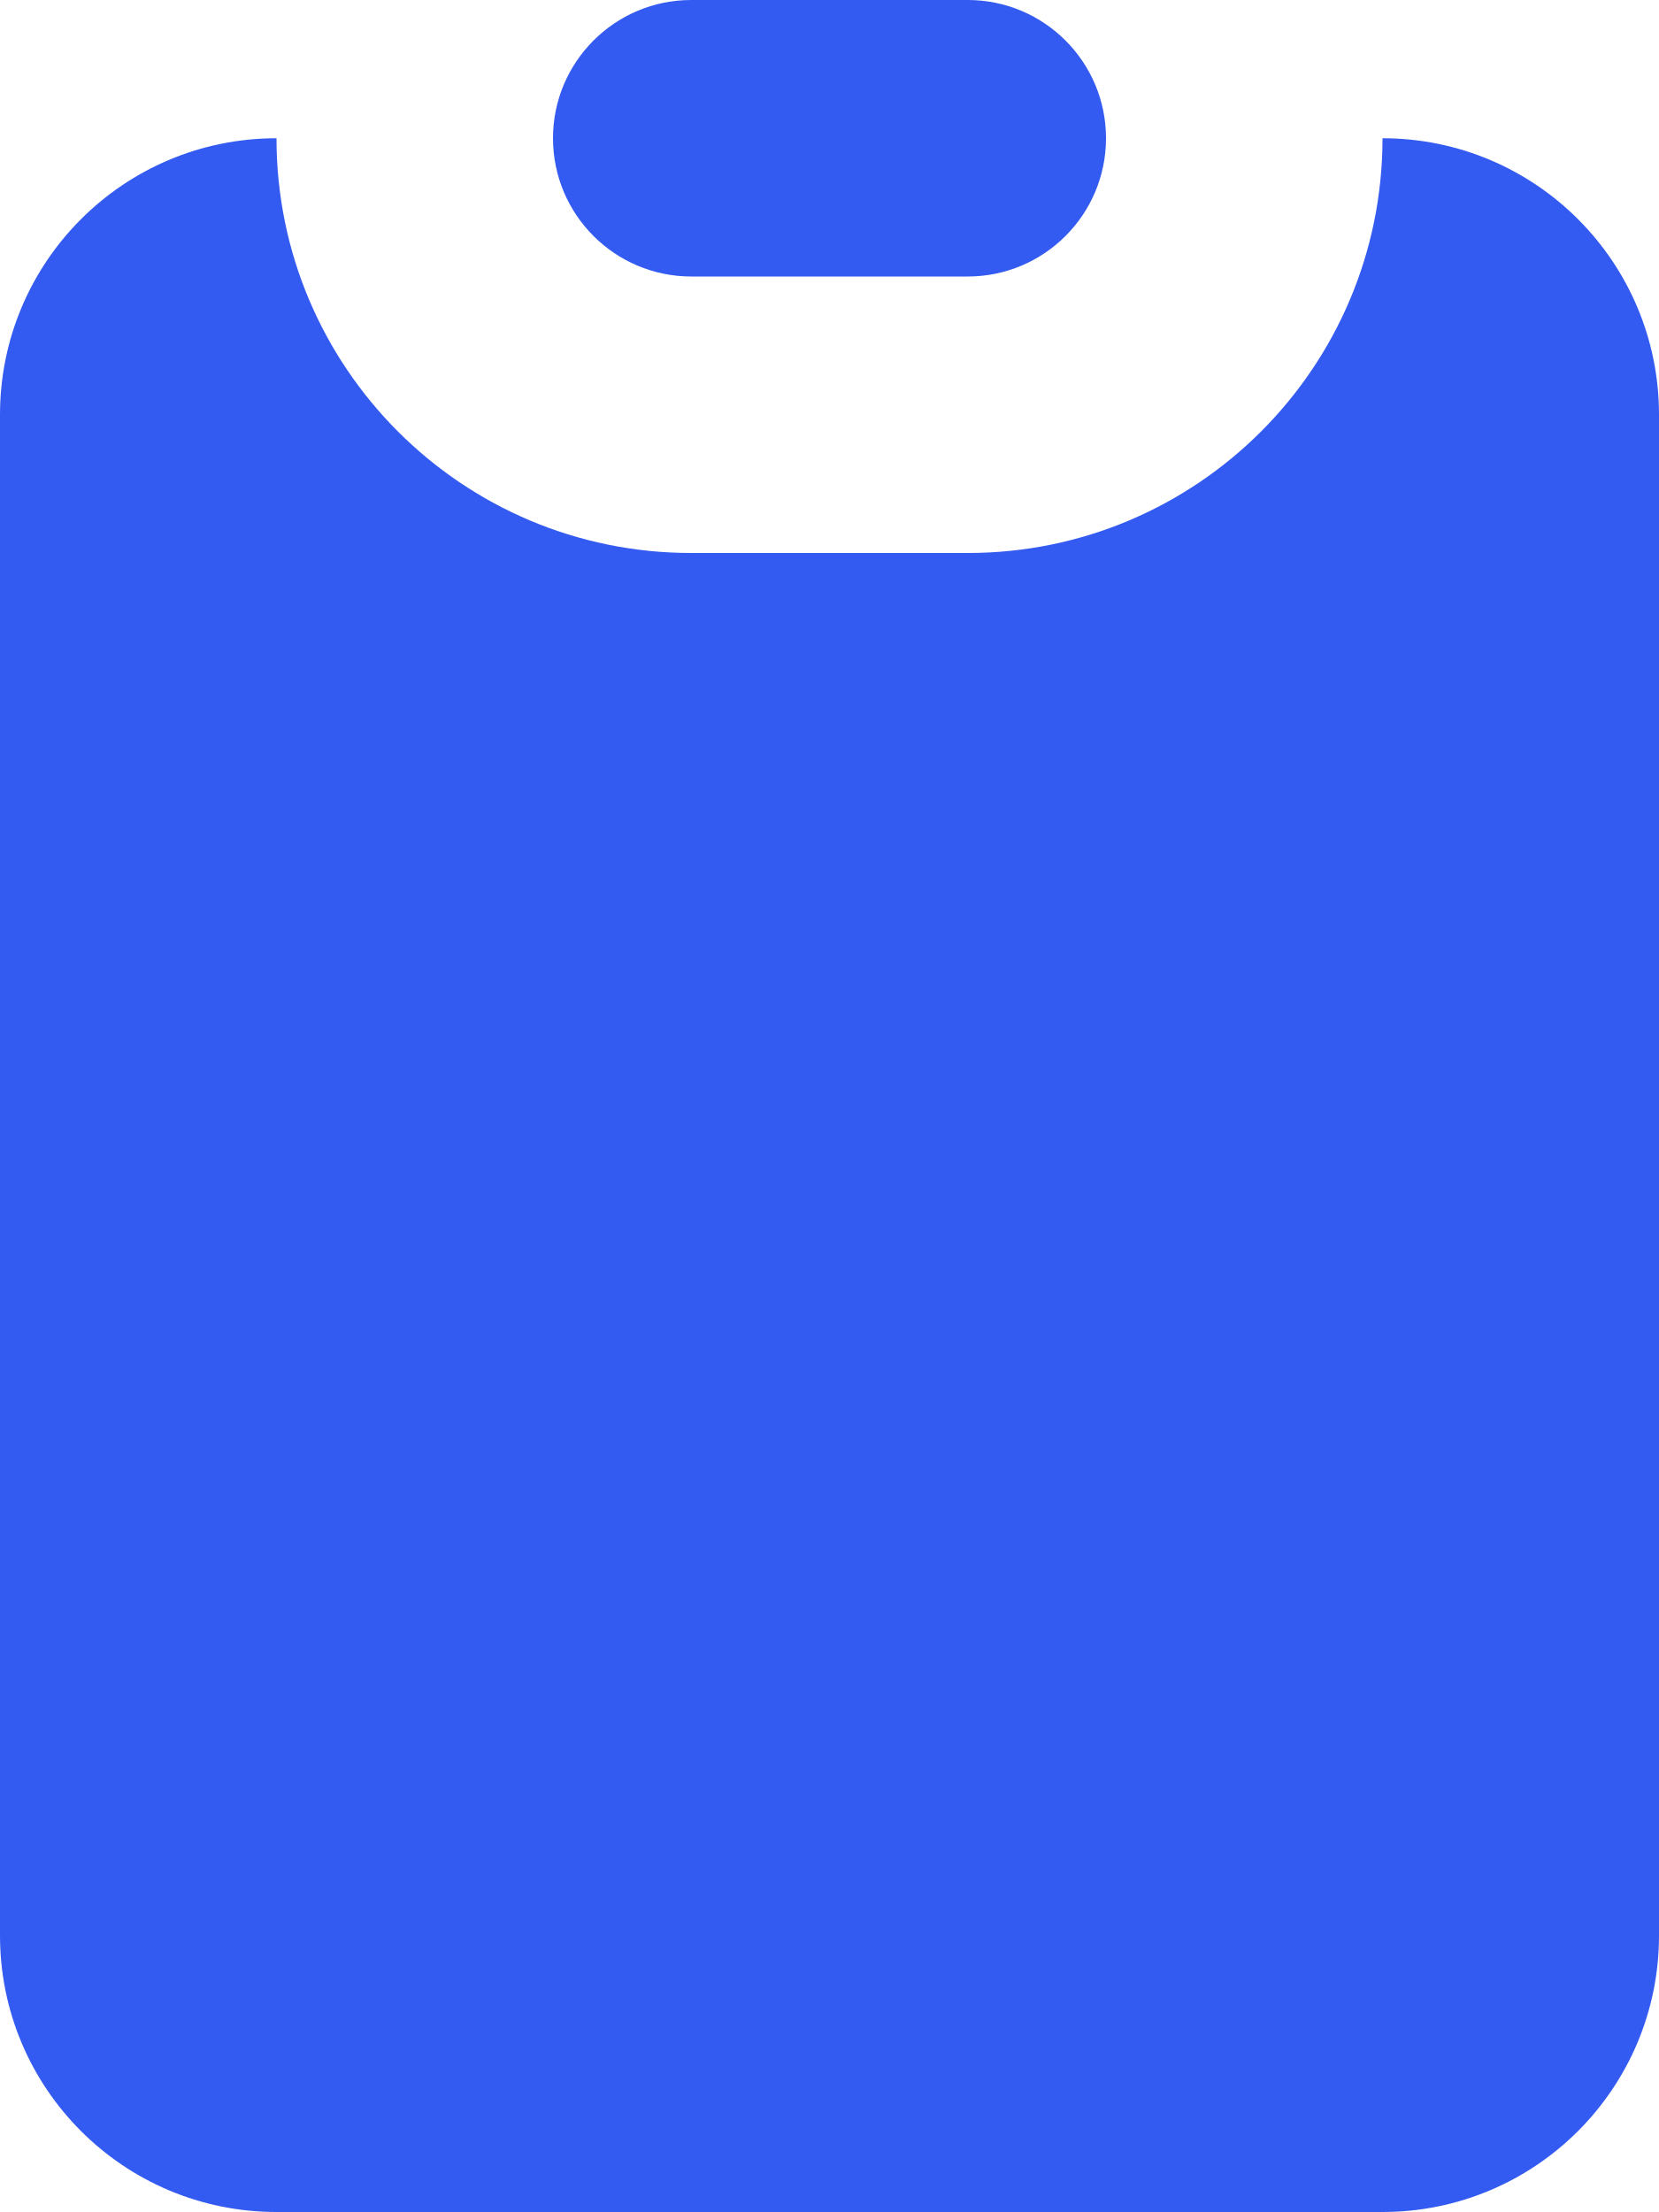
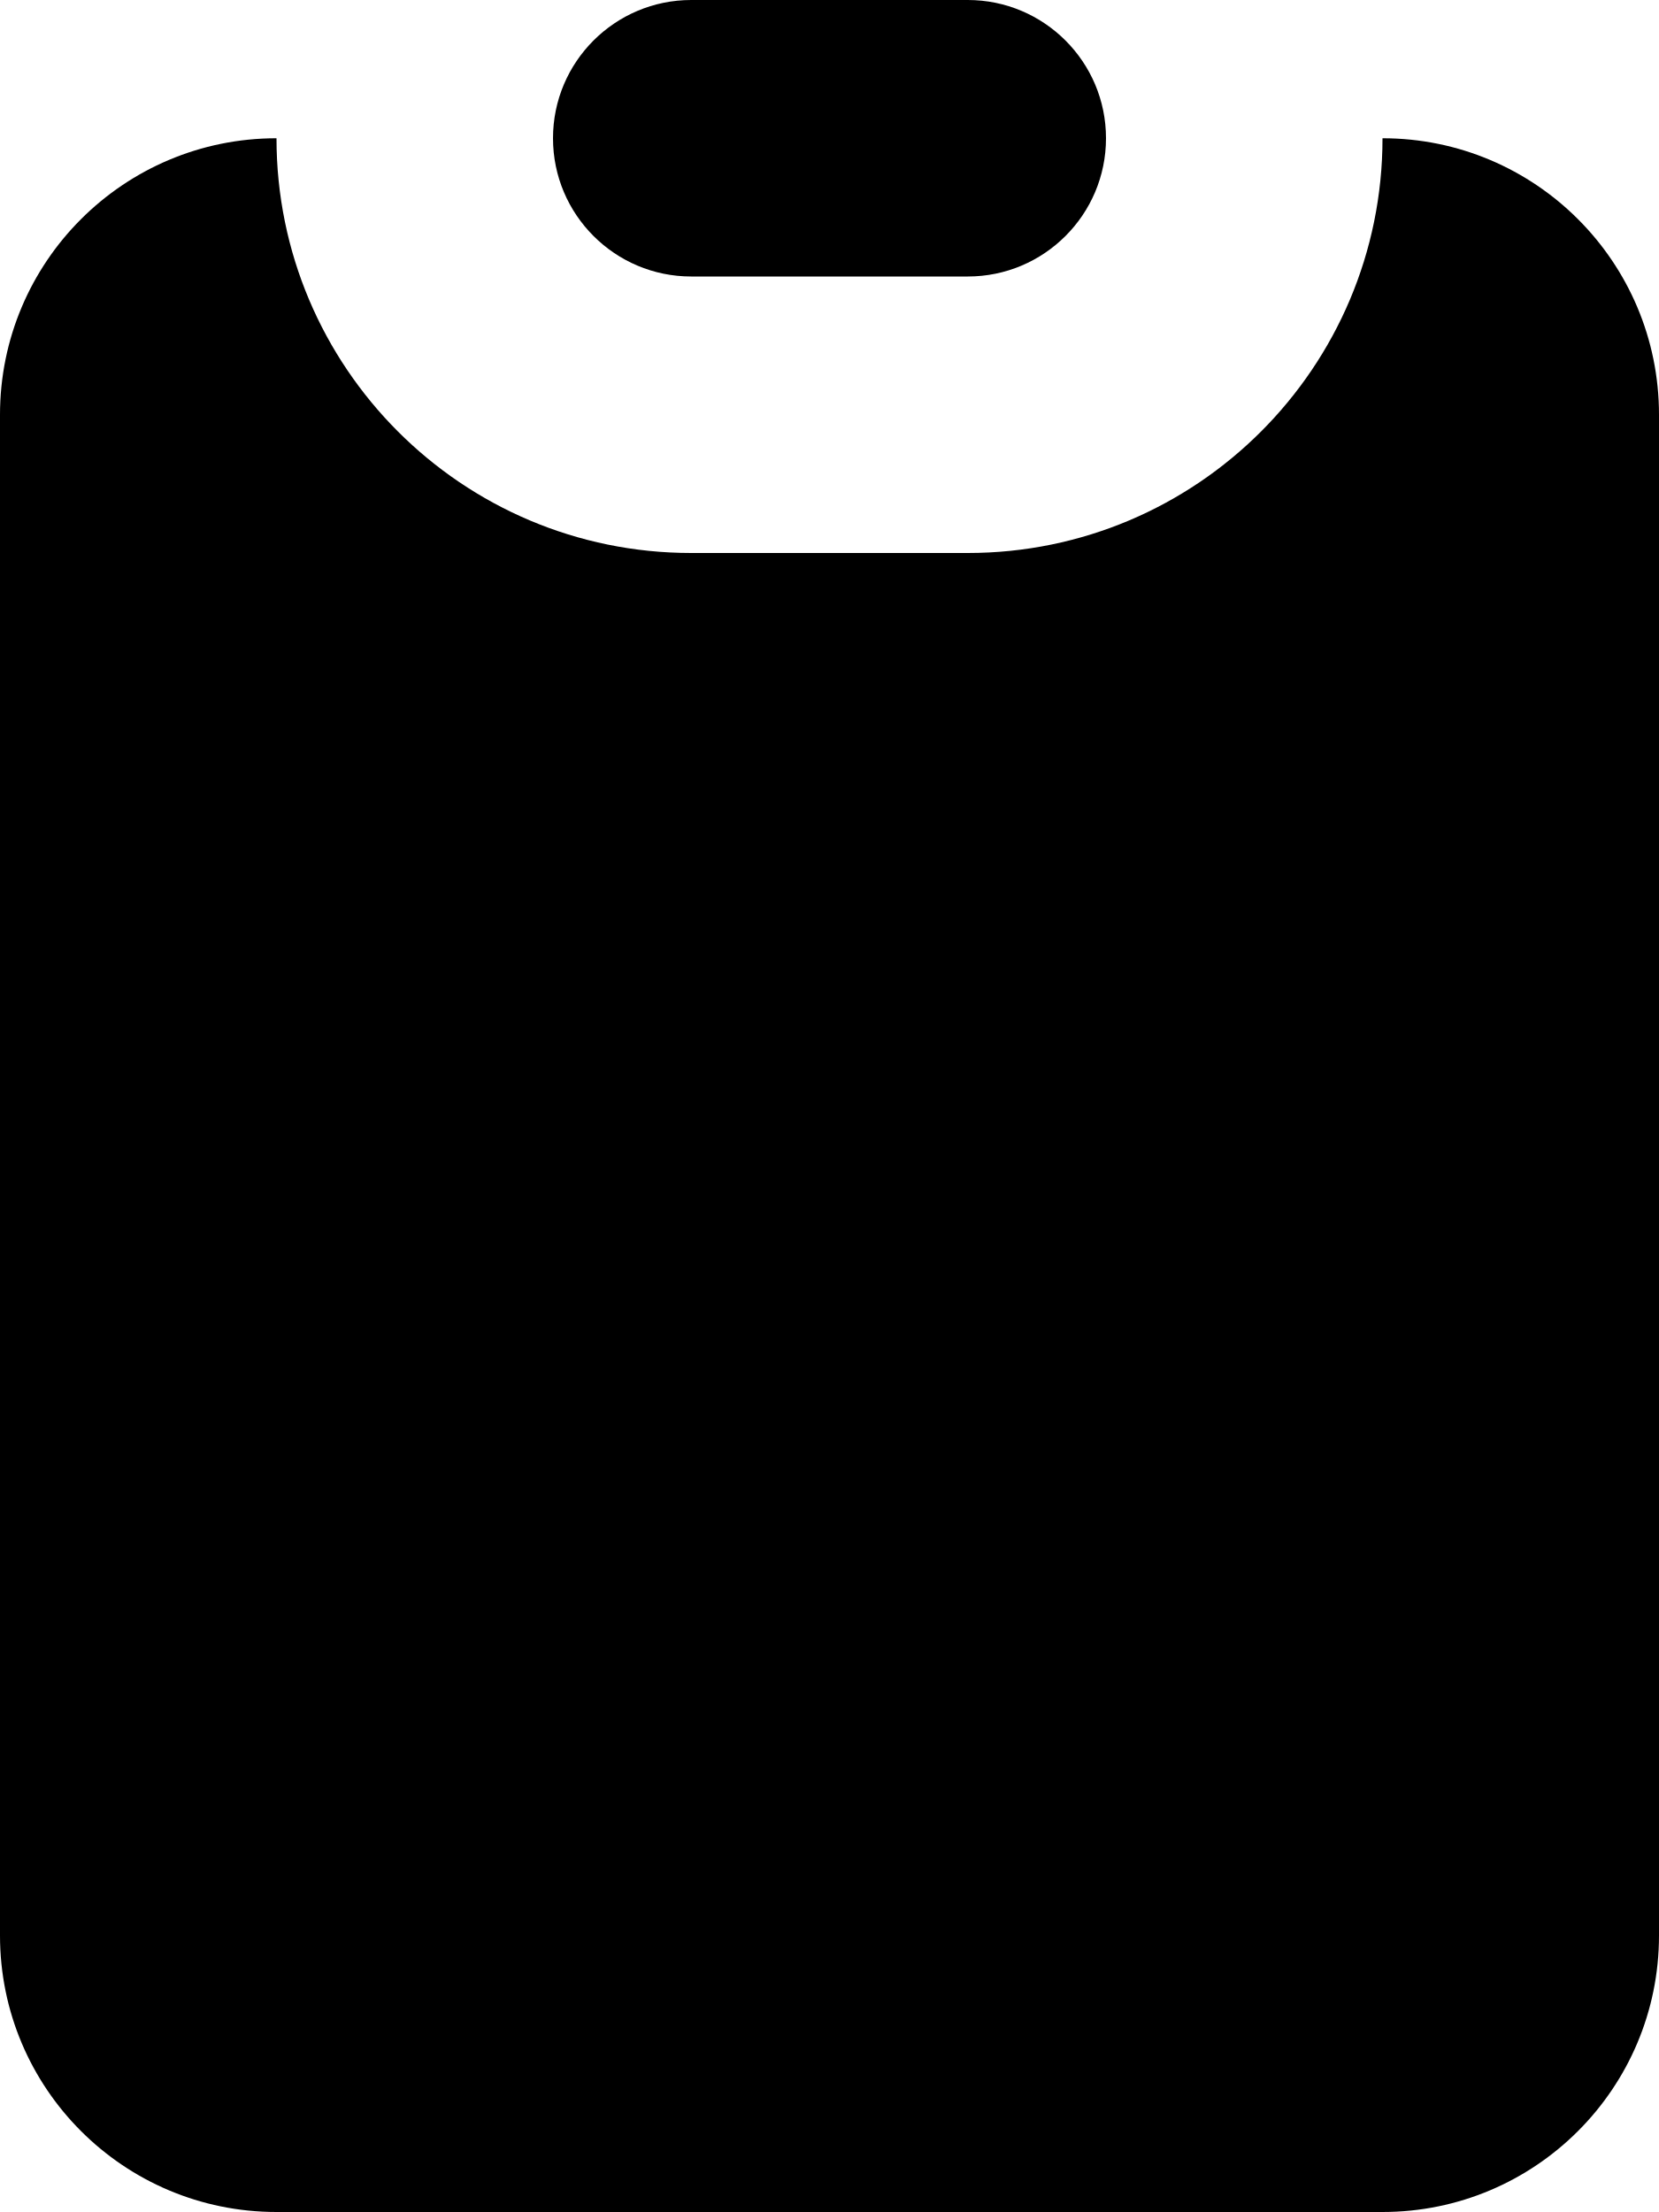
<svg xmlns="http://www.w3.org/2000/svg" viewBox="0 0 12 16" fill="none">
-   <path d="M4 1C4 0.448 4.448 0 5 0H7C7.552 0 8 0.448 8 1C8 1.552 7.552 2 7 2H5C4.448 2 4 1.552 4 1Z" fill="#335BF1" />
-   <path d="M2 1C0.895 1 0 1.895 0 3V14C0 15.105 0.895 16 2 16H10C11.105 16 12 15.105 12 14V3C12 1.895 11.105 1 10 1C10 2.657 8.657 4 7 4H5C3.343 4 2 2.657 2 1Z" fill="#335BF1" />
+   <path d="M4 1C4 0.448 4.448 0 5 0H7C7.552 0 8 0.448 8 1C8 1.552 7.552 2 7 2H5C4.448 2 4 1.552 4 1Z" fill="currentColor" />
+   <path d="M2 1C0.895 1 0 1.895 0 3V14C0 15.105 0.895 16 2 16H10C11.105 16 12 15.105 12 14V3C12 1.895 11.105 1 10 1C10 2.657 8.657 4 7 4H5C3.343 4 2 2.657 2 1Z" fill="currentColor" />
</svg>
